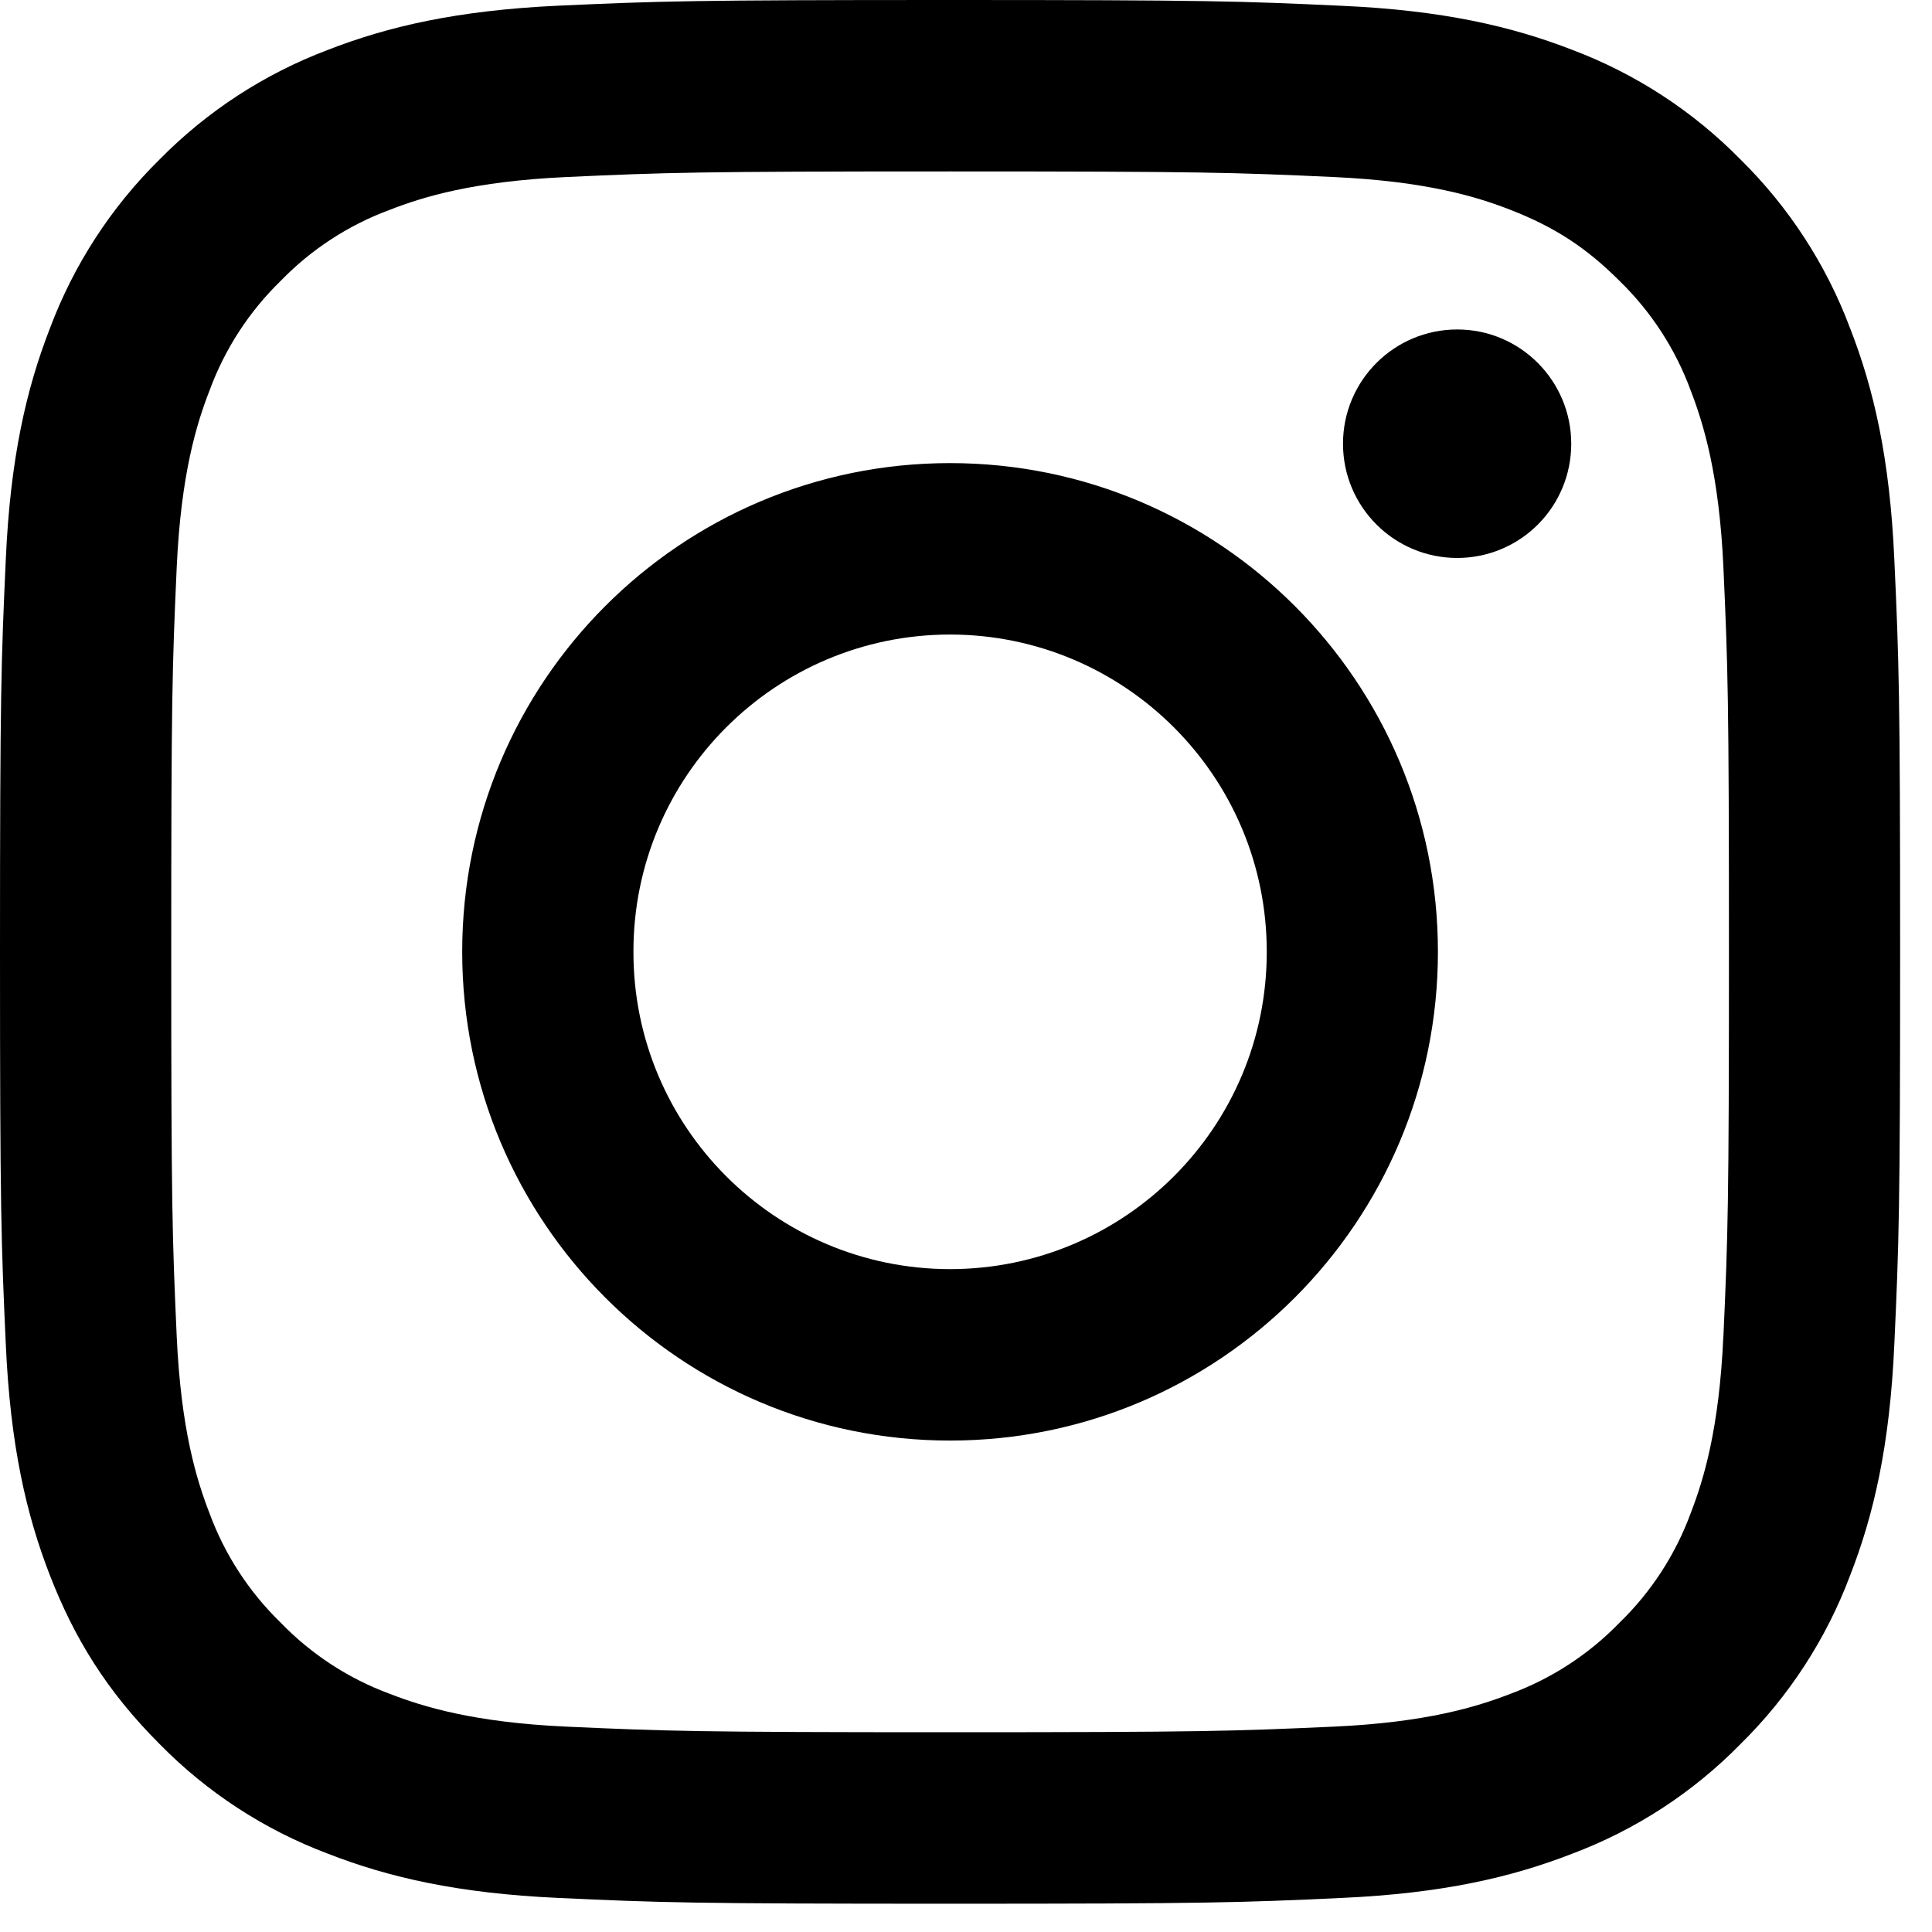
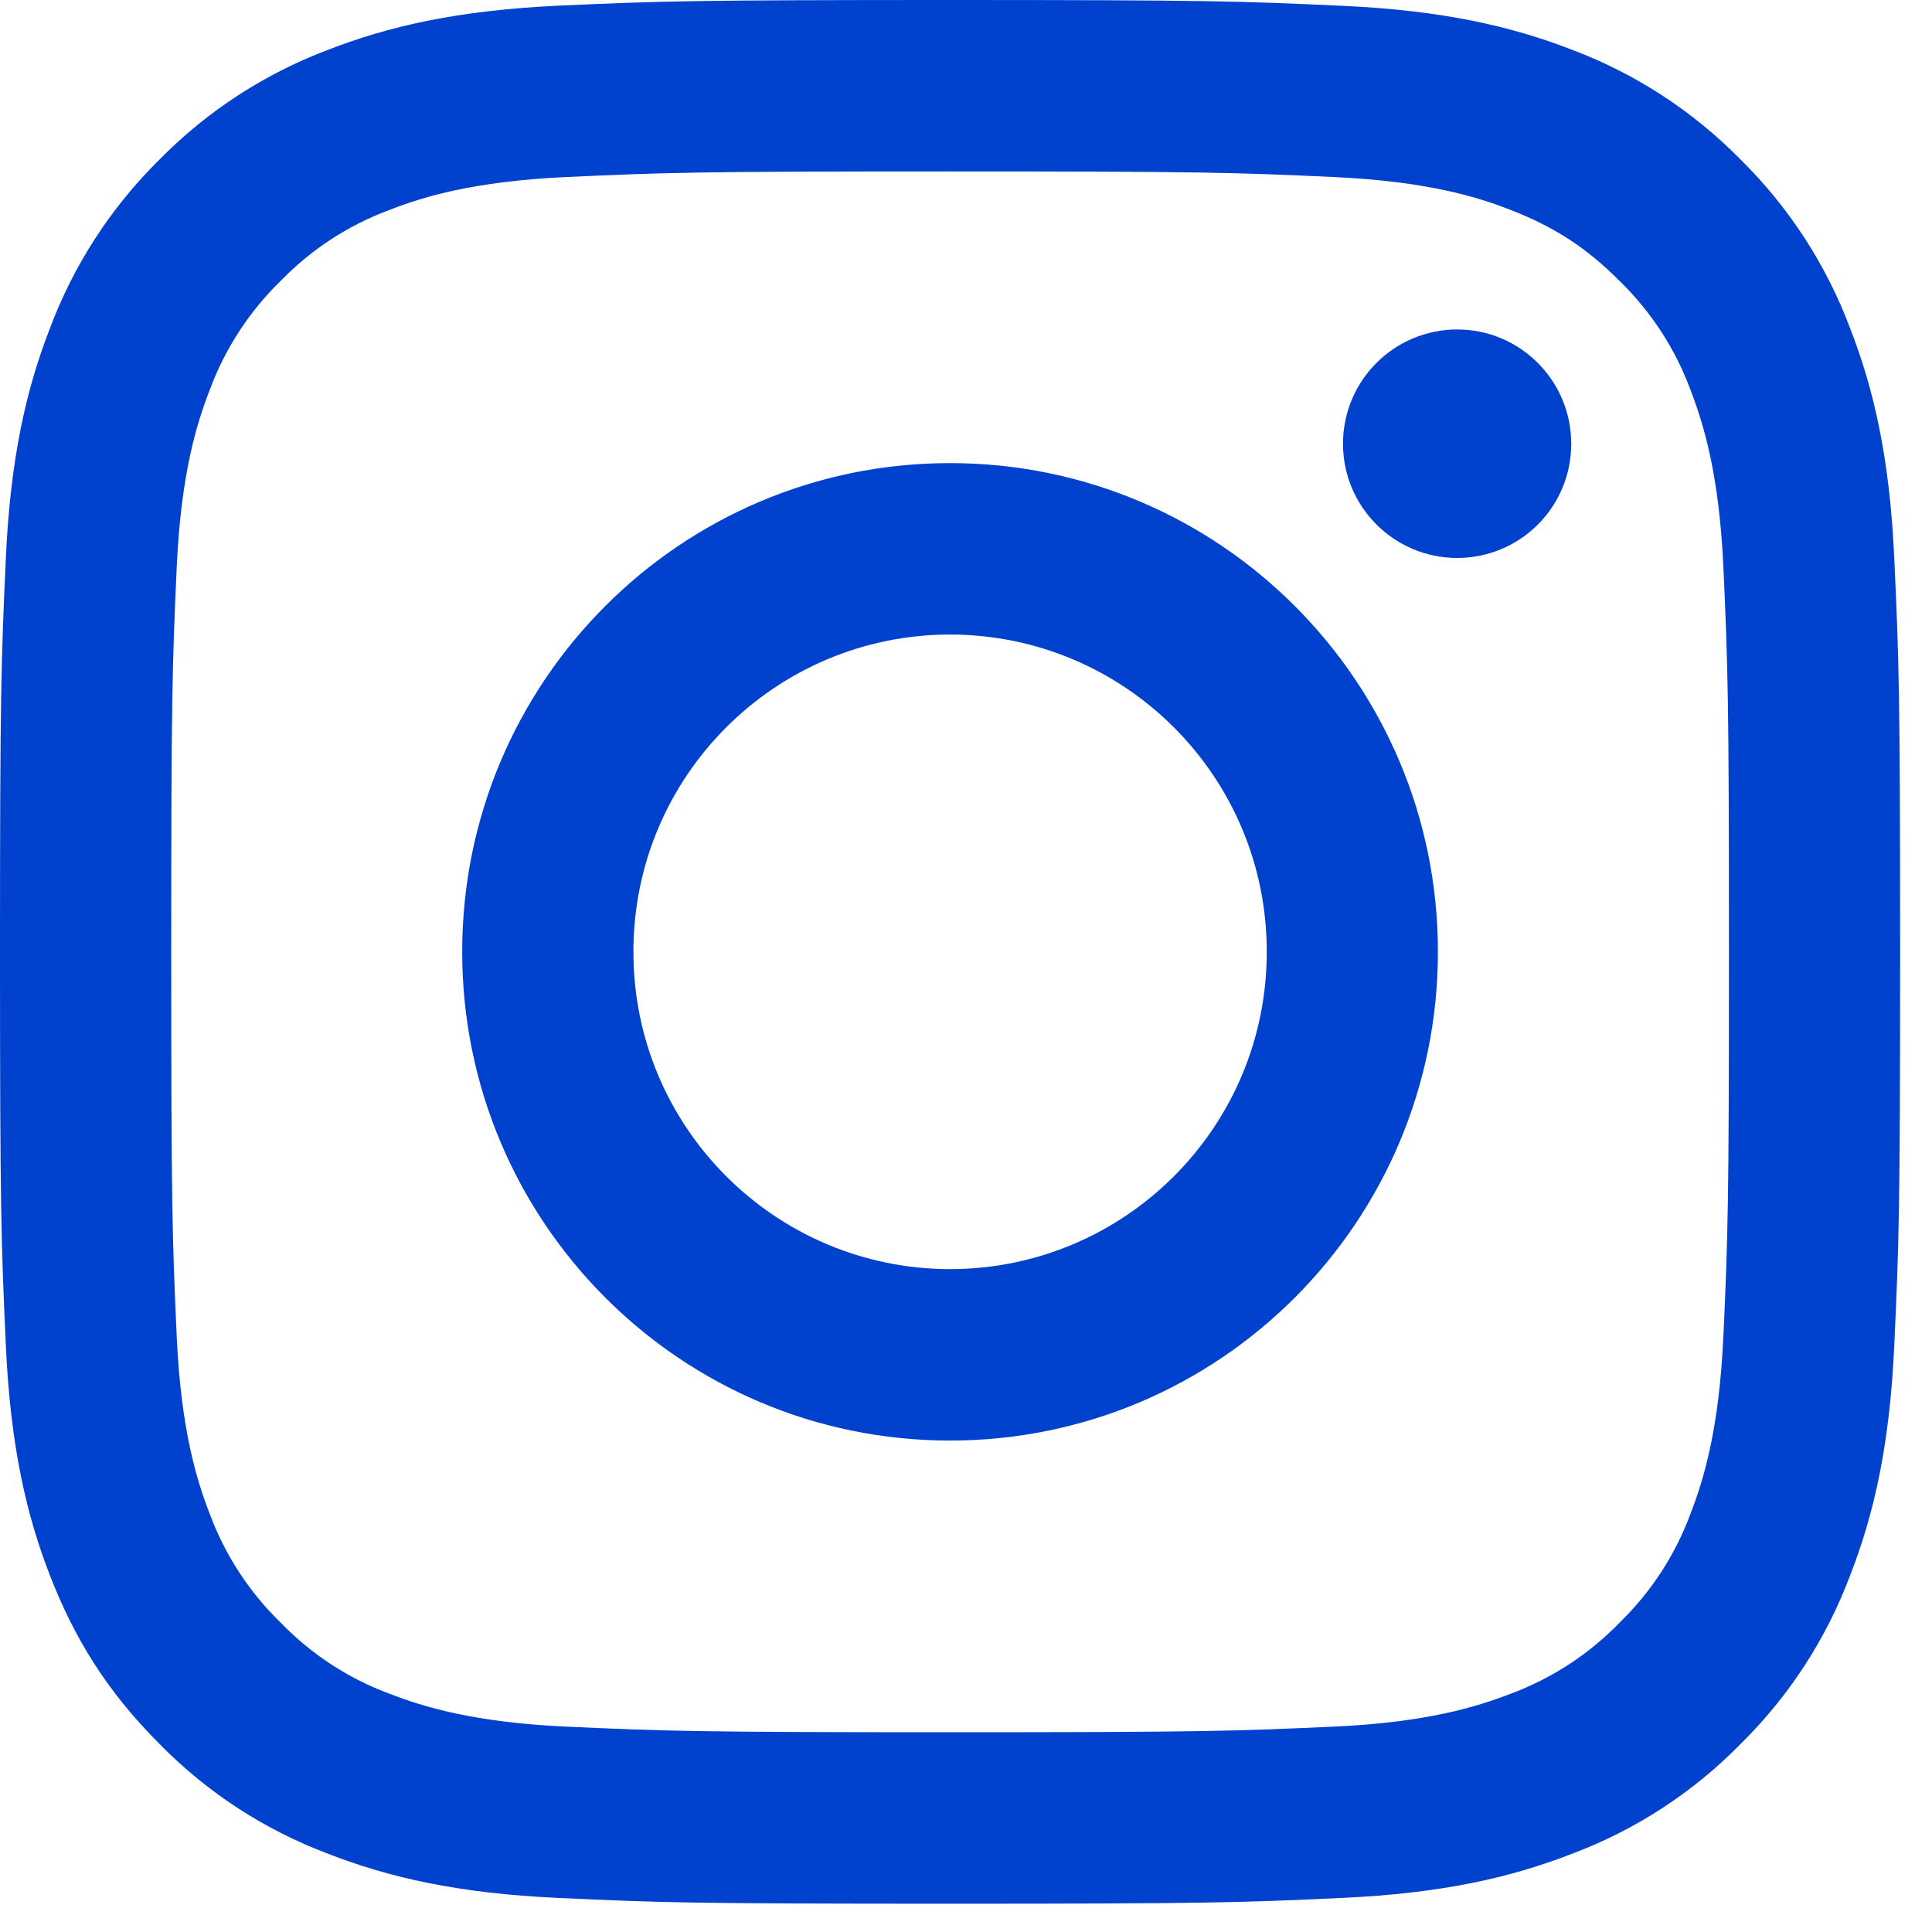
- <svg xmlns="http://www.w3.org/2000/svg" width="30" height="30" viewBox="0 0 30 30" fill="black">
+ <svg xmlns="http://www.w3.org/2000/svg" width="30" height="30" viewBox="0 0 30 30" fill="#0042ce">
  <path d="M26.76 20.753c-.065 1.44-.306 2.223-.507 2.744a4.565 4.565 0 0 1-1.103 1.698 4.57 4.57 0 0 1-1.697 1.107c-.52.201-1.3.443-2.74.509-1.555.07-2.022.087-5.96.087-3.94 0-4.407-.017-5.96-.087-1.44-.066-2.22-.308-2.74-.509a4.545 4.545 0 0 1-1.696-1.107 4.565 4.565 0 0 1-1.104-1.698c-.202-.521-.443-1.305-.509-2.744-.07-1.559-.085-2.027-.085-5.973 0-3.947.015-4.413.085-5.972.066-1.441.307-2.224.51-2.745a4.57 4.57 0 0 1 1.103-1.7 4.56 4.56 0 0 1 1.696-1.105c.52-.203 1.3-.442 2.74-.509 1.555-.071 2.02-.087 5.96-.087 3.938 0 4.405.016 5.96.087 1.44.067 2.22.306 2.74.509.688.268 1.18.588 1.697 1.106a4.57 4.57 0 0 1 1.103 1.699c.2.52.442 1.304.508 2.745.07 1.559.086 2.025.086 5.972 0 3.946-.016 4.414-.086 5.973m2.654-12.066c-.07-1.574-.32-2.65-.686-3.588a7.25 7.25 0 0 0-1.7-2.62A7.247 7.247 0 0 0 24.416.775C23.477.41 22.406.16 20.835.09 19.262.017 18.759 0 14.752 0c-4.006 0-4.507.017-6.08.088C7.1.161 6.026.41 5.088.776a7.26 7.26 0 0 0-2.613 1.703 7.25 7.25 0 0 0-1.7 2.62C.41 6.036.16 7.112.09 8.686.018 10.261 0 10.766 0 14.78c0 4.014.018 4.518.09 6.094.07 1.574.32 2.648.685 3.588.378.972.88 1.796 1.701 2.617a7.22 7.22 0 0 0 2.613 1.704c.938.366 2.012.617 3.582.688 1.574.073 2.075.09 6.081.09 4.007 0 4.51-.017 6.083-.09 1.57-.071 2.642-.322 3.581-.688a7.208 7.208 0 0 0 2.613-1.704 7.244 7.244 0 0 0 1.7-2.617c.366-.94.616-2.014.686-3.588.072-1.576.09-2.08.09-6.094s-.018-4.518-.09-6.093" />
  <path d="M14.752 19.707a4.921 4.921 0 0 1-4.916-4.928 4.92 4.92 0 0 1 4.916-4.926 4.922 4.922 0 0 1 4.918 4.926 4.922 4.922 0 0 1-4.918 4.928m0-12.516c-4.183 0-7.575 3.397-7.575 7.588 0 4.193 3.392 7.59 7.575 7.59 4.185 0 7.576-3.397 7.576-7.59 0-4.19-3.391-7.588-7.576-7.588m7.876-2.075a1.773 1.773 0 0 0 0 3.548 1.77 1.77 0 0 0 1.77-1.773c0-.98-.793-1.775-1.77-1.775" />
</svg>
